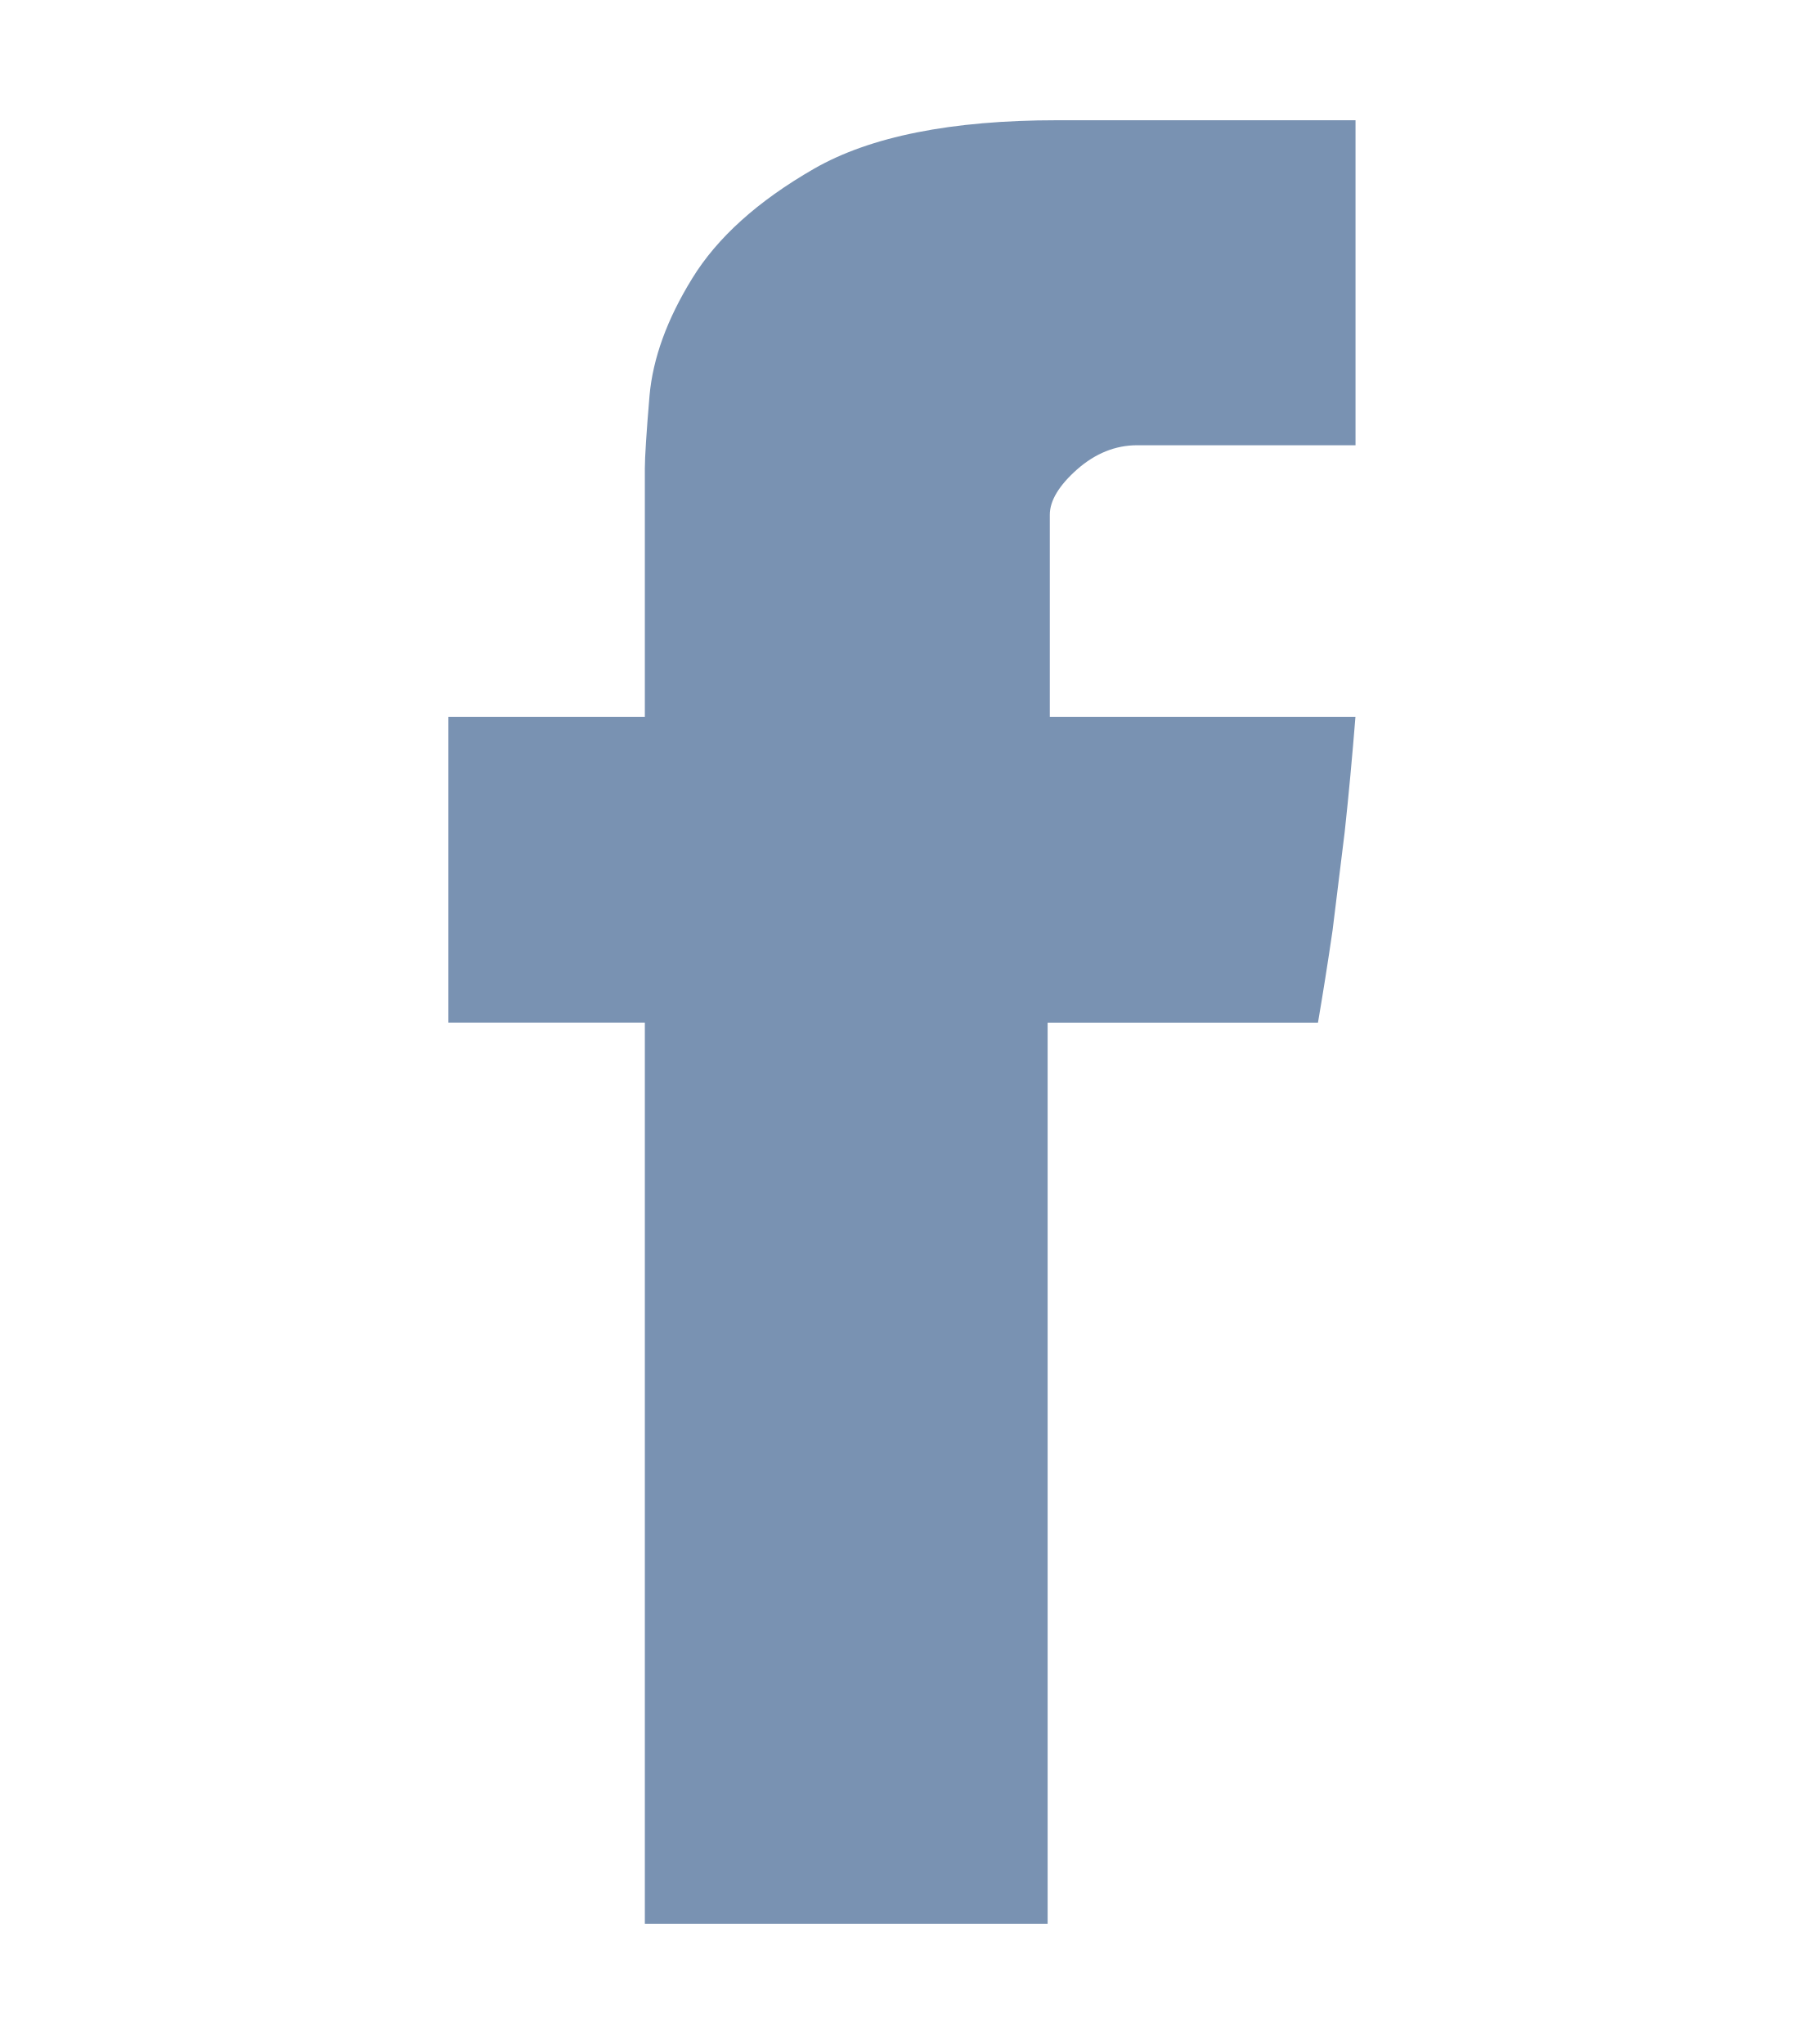
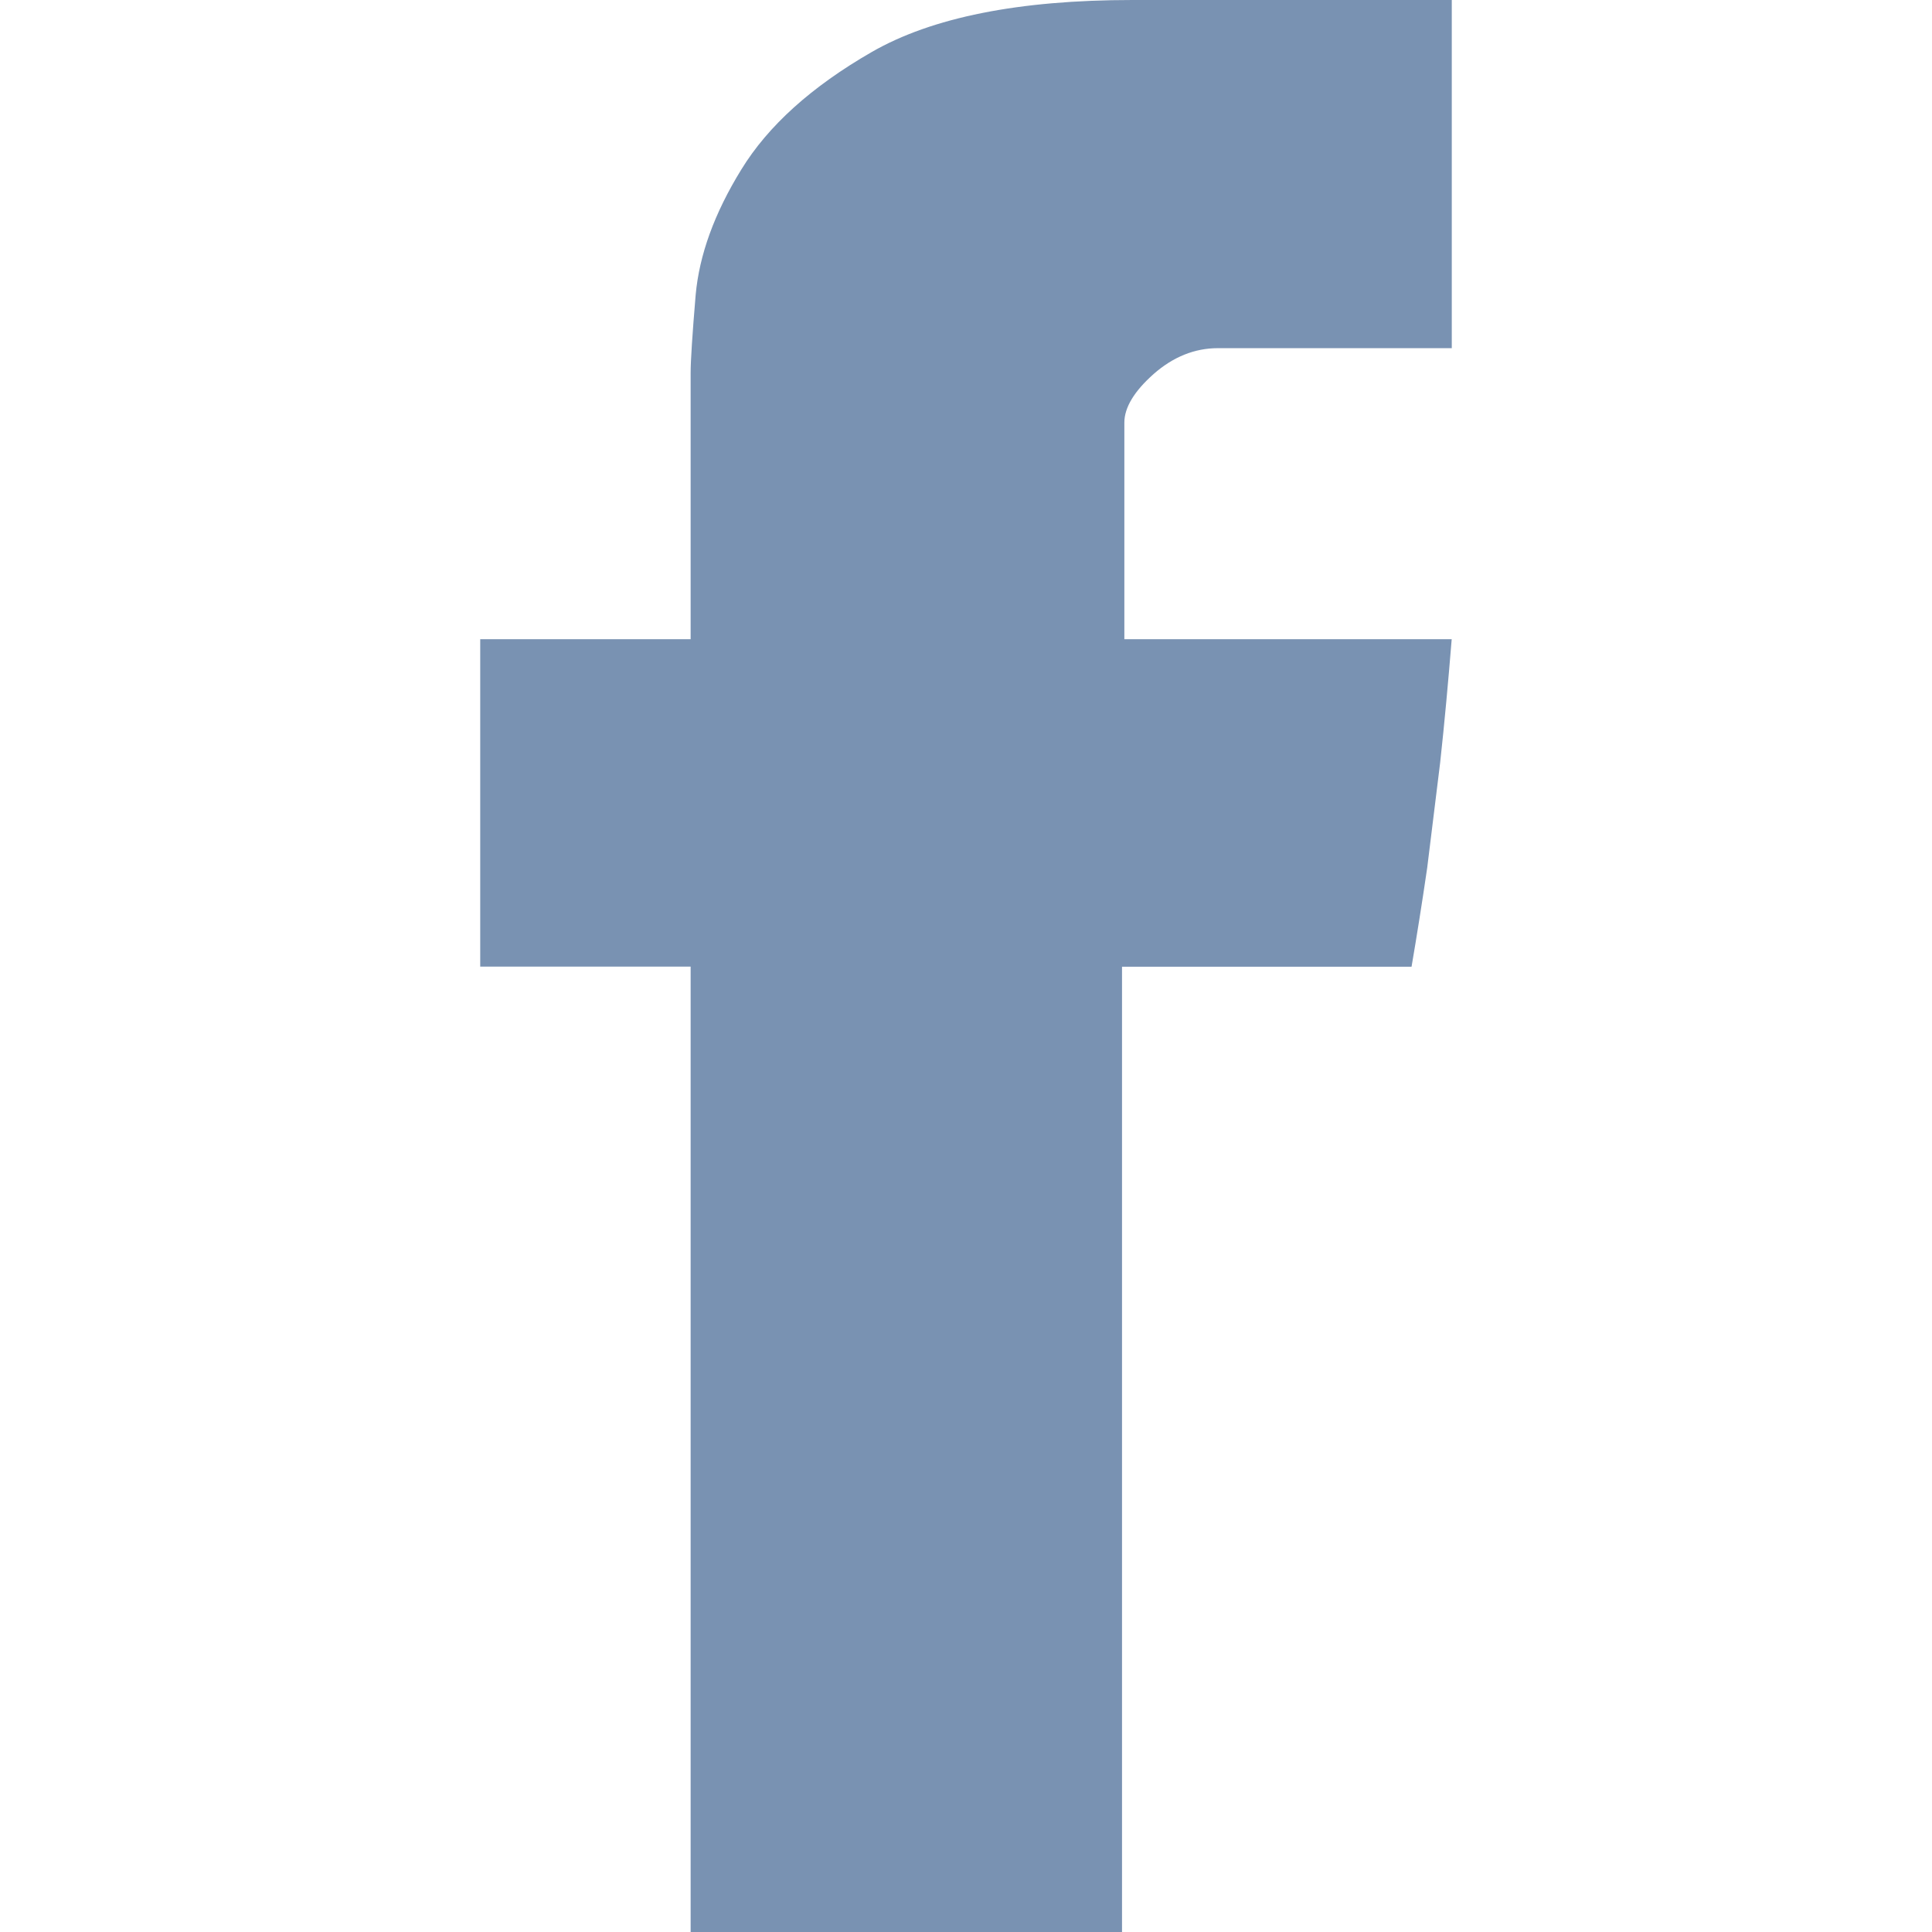
- <svg xmlns="http://www.w3.org/2000/svg" xml:space="preserve" width="15" height="17" viewBox="0 0 23.101 23.101" fill="#7992B2">
+ <svg xmlns="http://www.w3.org/2000/svg" xml:space="preserve" viewBox="0 0 23.101 23.101" fill="#7992B2">
  <path d="M8.258 4.458c0-.144.02-.455.06-.931.043-.477.223-.976.546-1.5.32-.522.839-.991 1.561-1.406C11.144.208 12.183 0 13.539 0h3.82v4.163h-2.797c-.277 0-.535.104-.768.309-.231.205-.35.4-.35.581v2.59h3.914c-.041.507-.086 1-.138 1.476l-.155 1.258c-.062.425-.125.819-.187 1.182h-3.462v11.542H8.258V11.558H5.742V7.643h2.516V4.458z" />
</svg>
